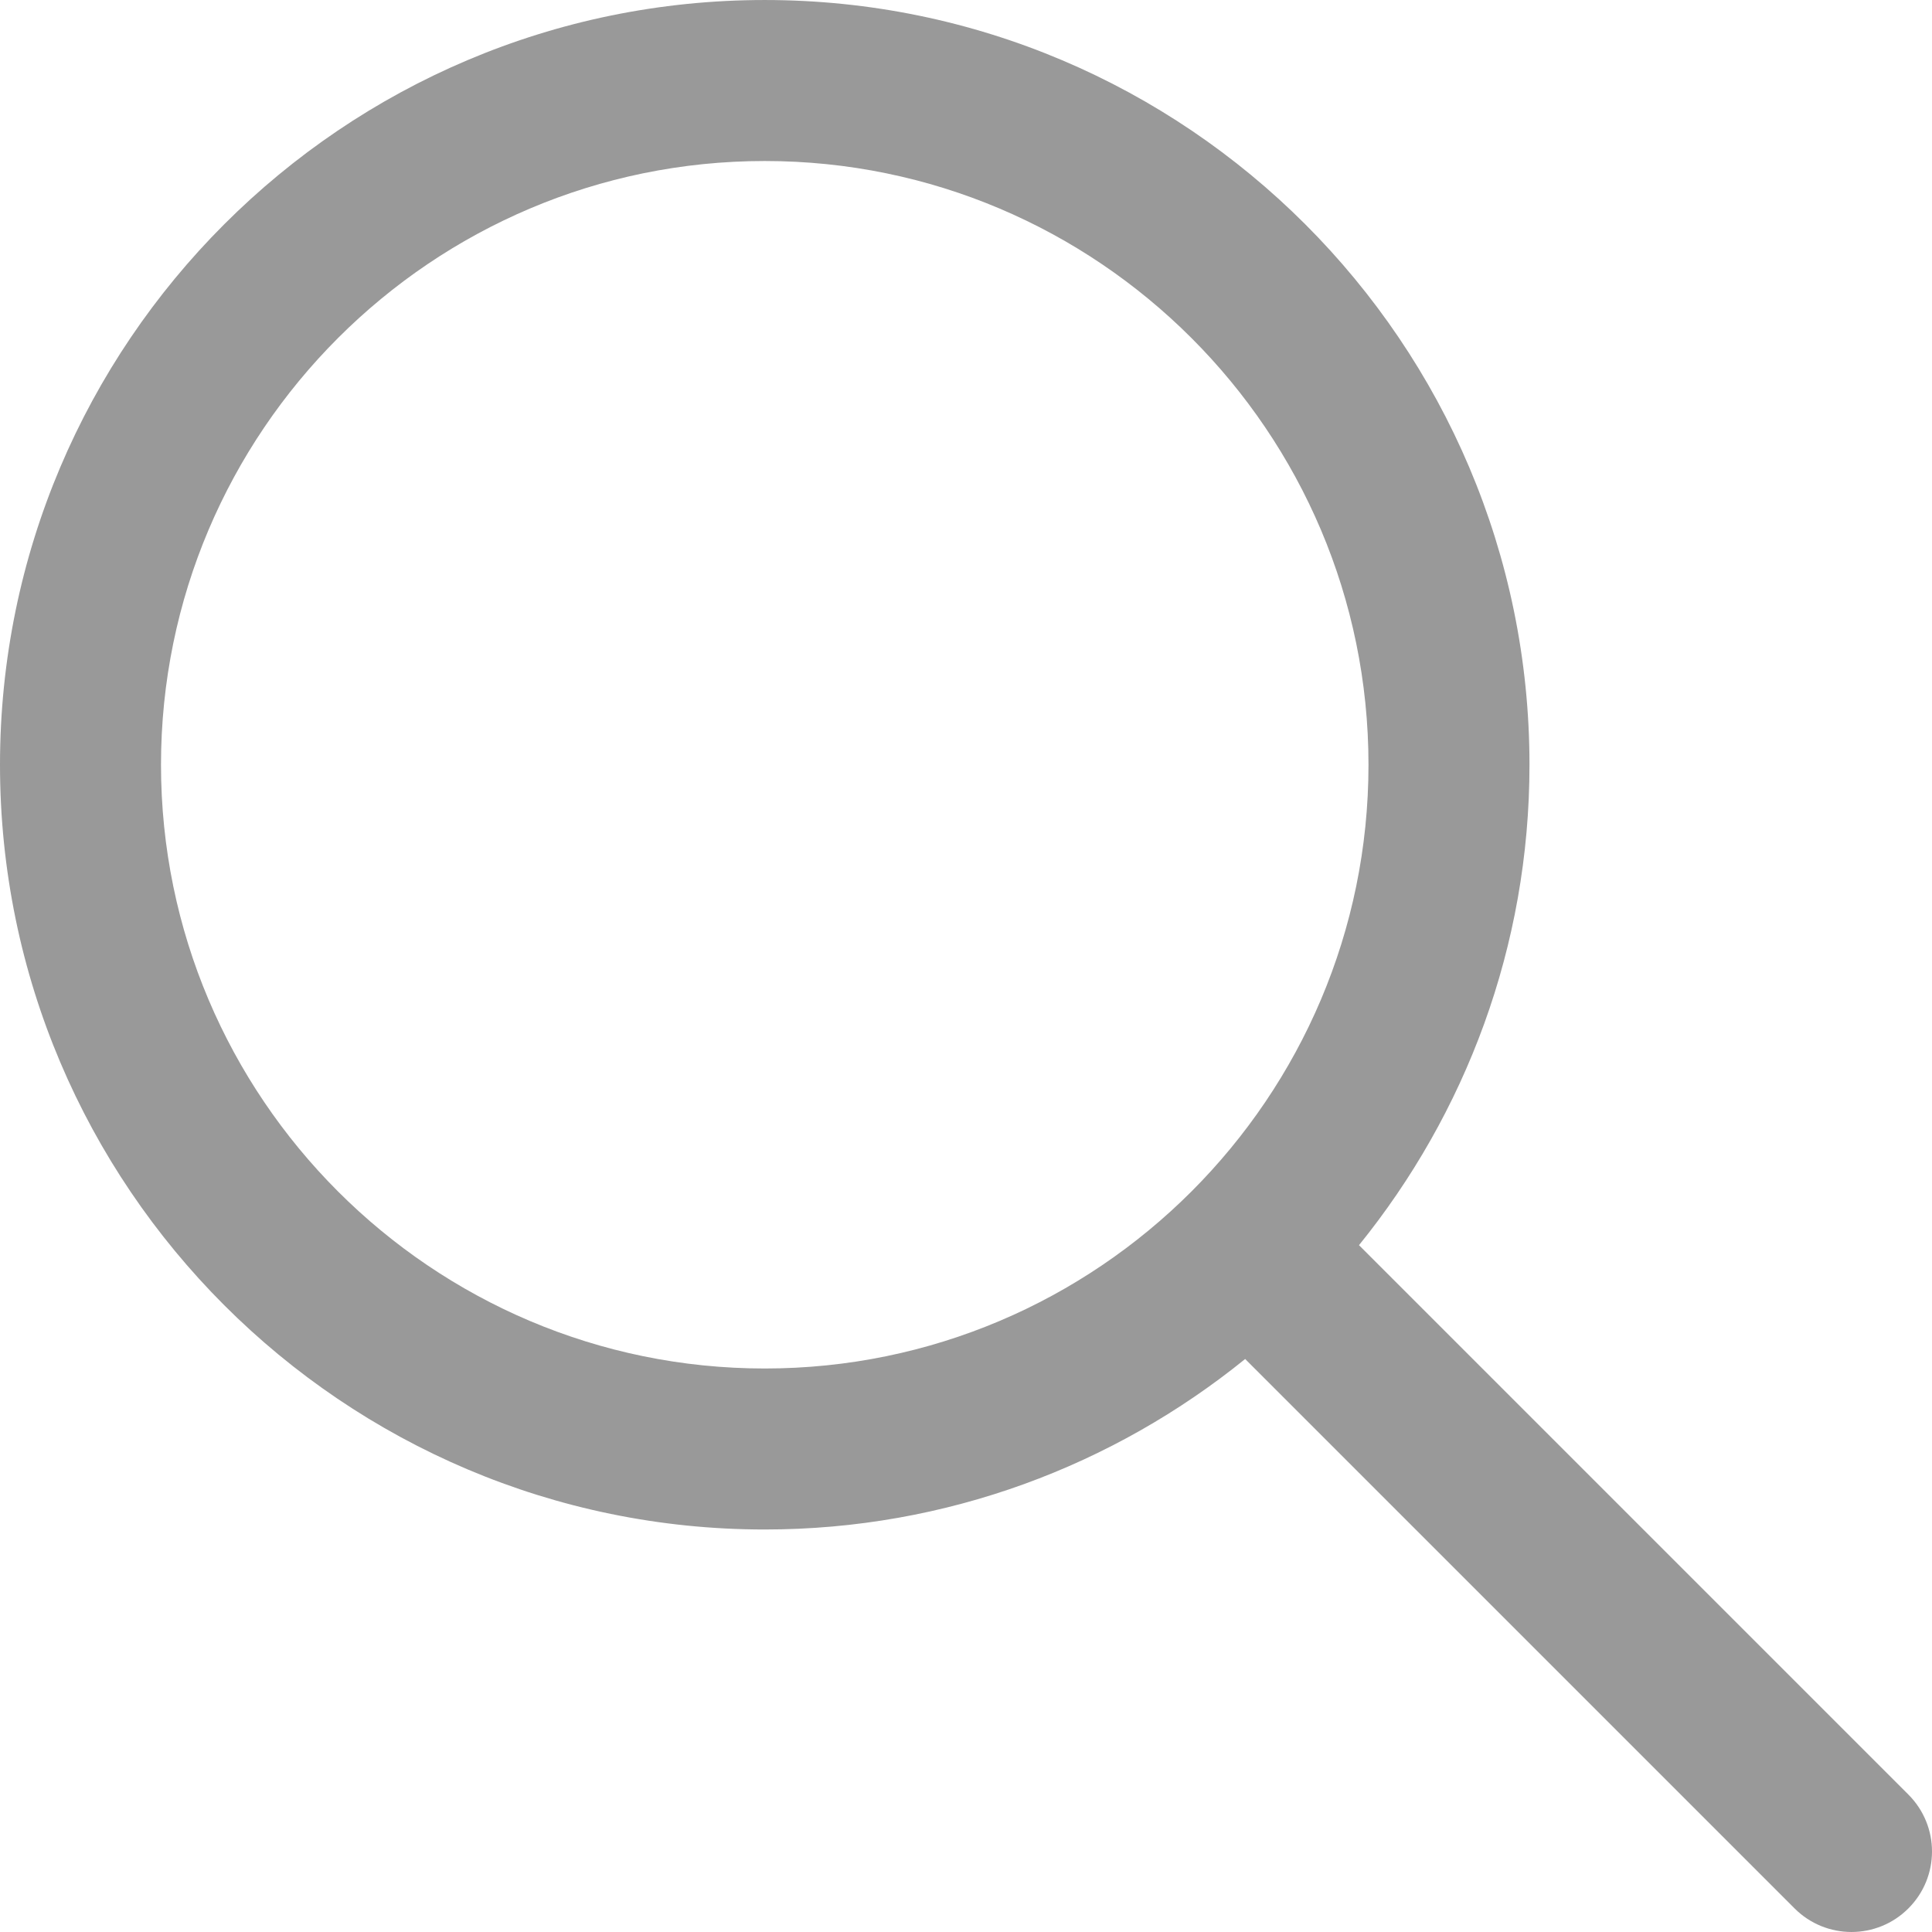
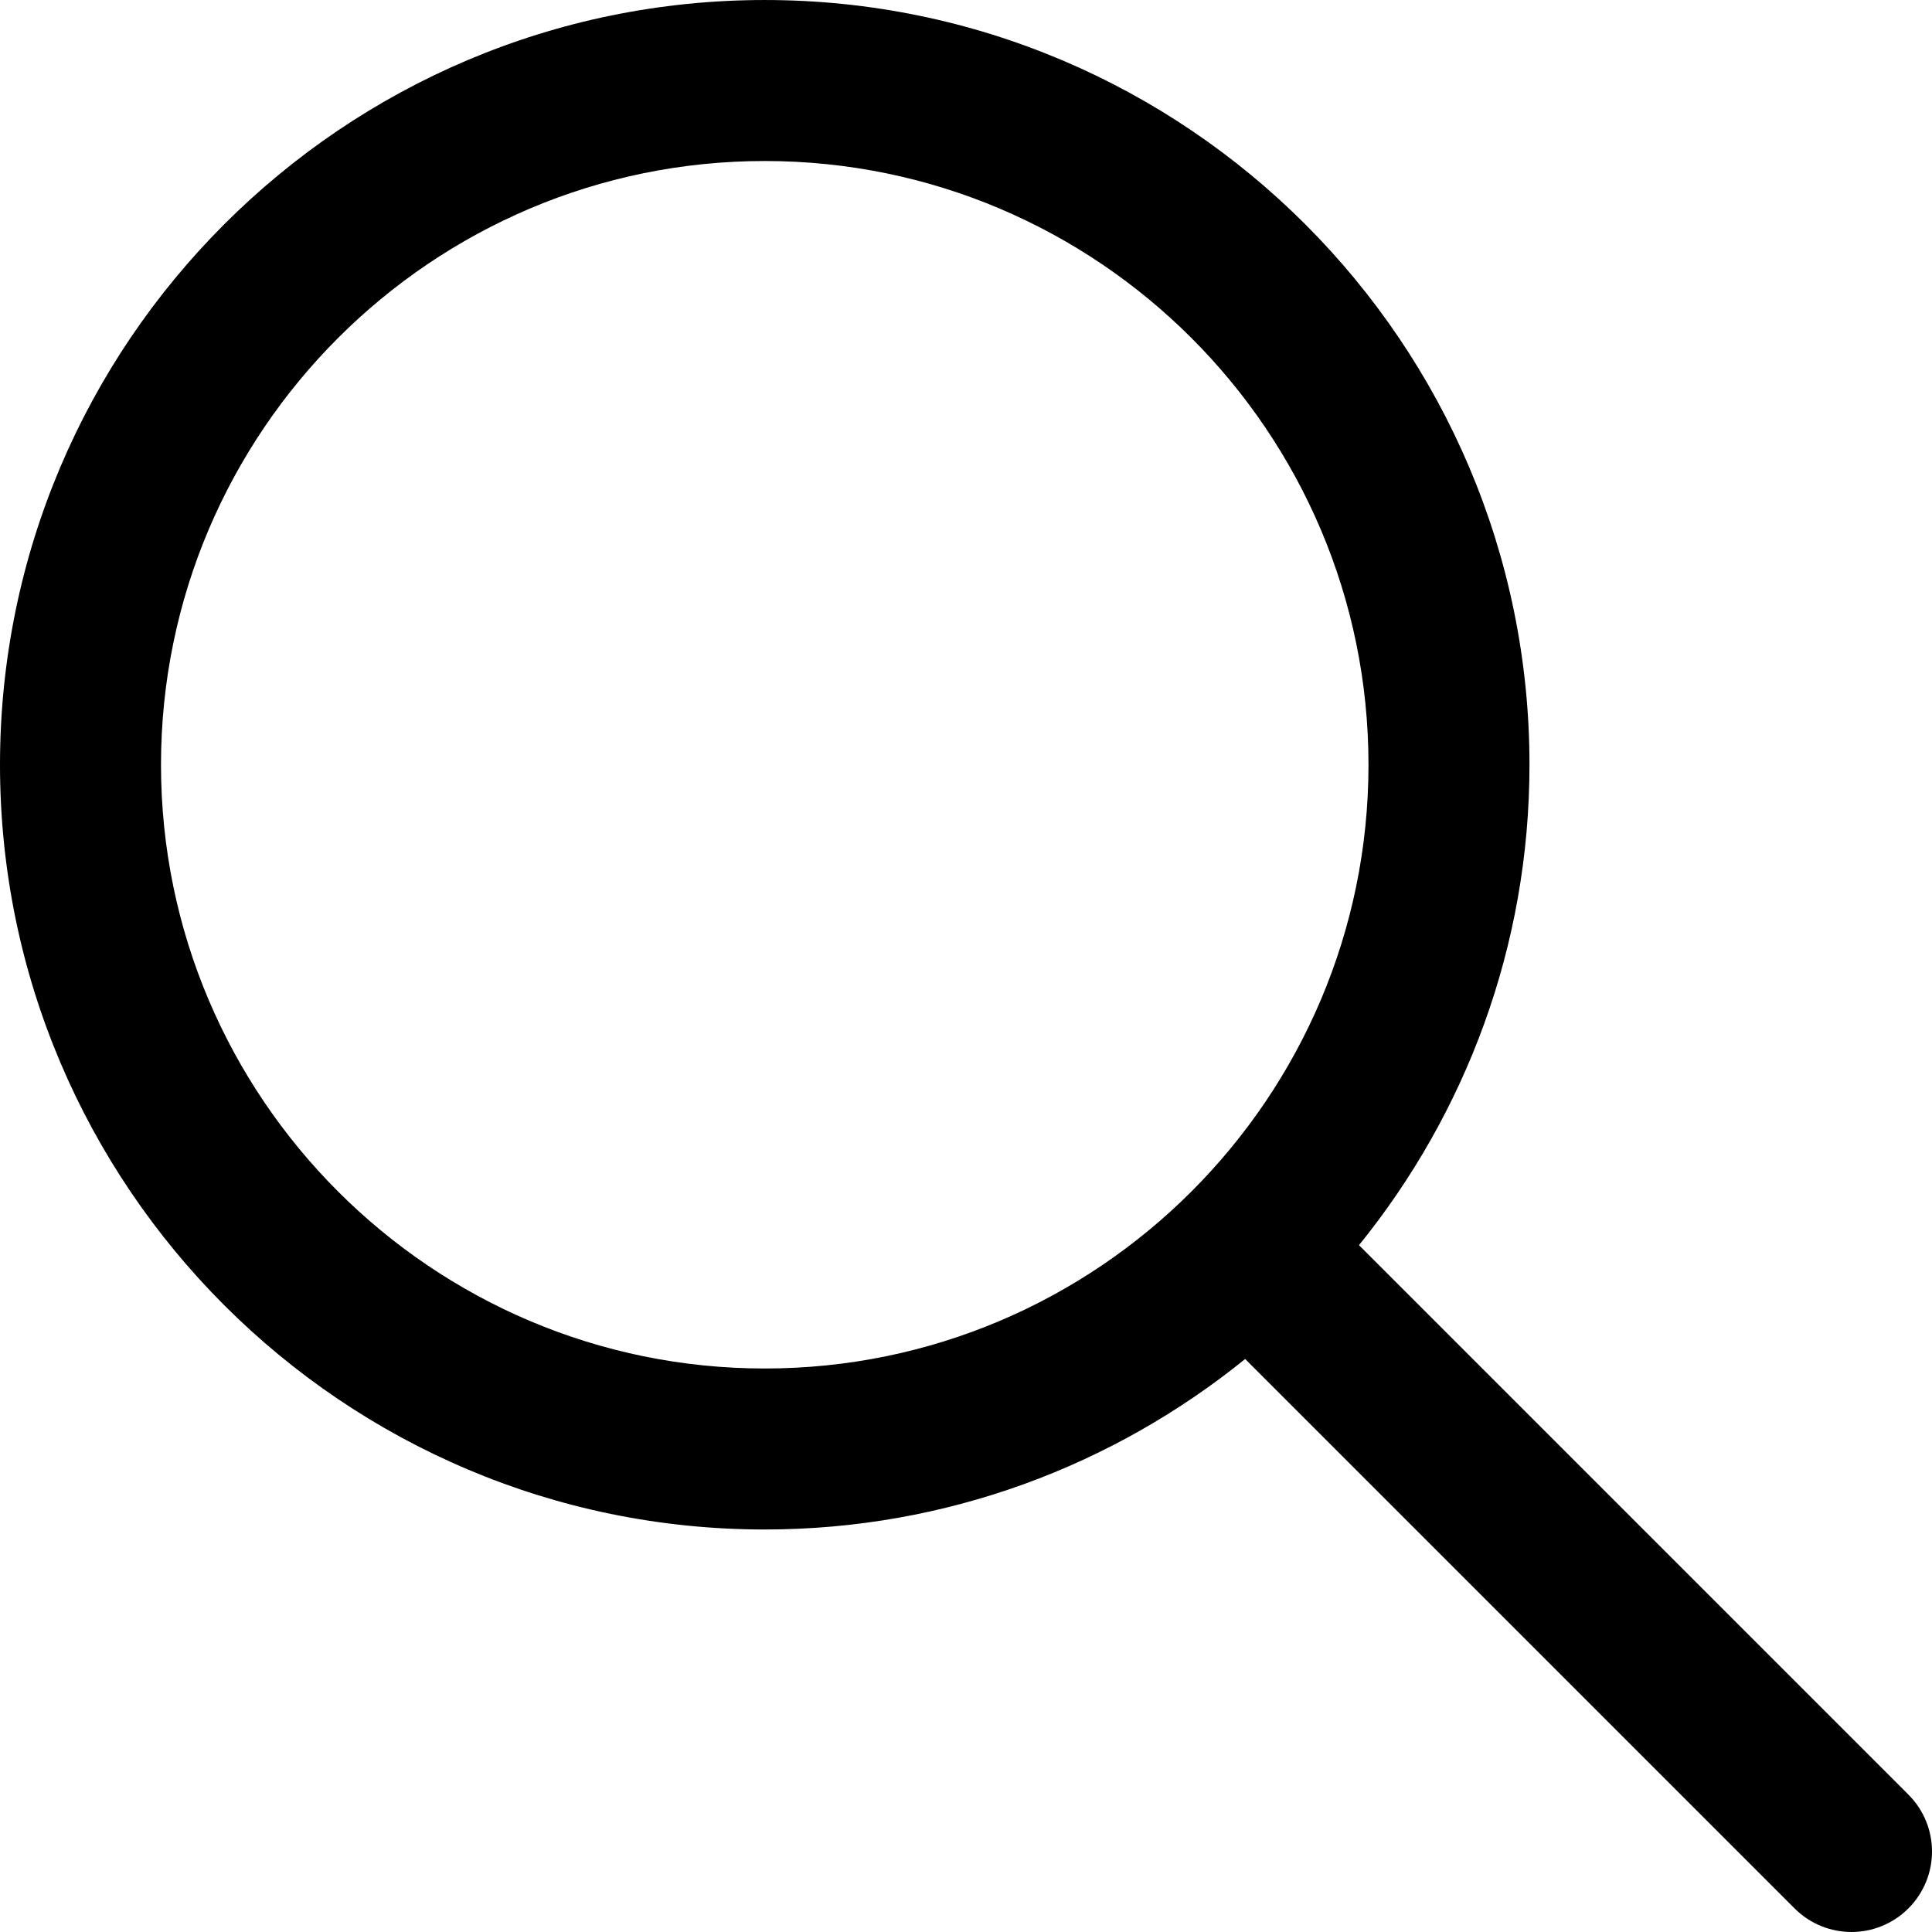
<svg xmlns="http://www.w3.org/2000/svg" version="1.1" id="Capa_1" x="0px" y="0px" viewBox="0 0 512.005 512.005" style="enable-background:new 0 0 512.005 512.005;" xml:space="preserve">
  <g>
    <g>
-       <path fill="#999" d="M505.749,475.587l-145.6-145.6c28.203-34.837,45.184-79.104,45.184-127.317c0-111.744-90.923-202.667-202.667-202.667    S0,90.925,0,202.669s90.923,202.667,202.667,202.667c48.213,0,92.48-16.981,127.317-45.184l145.6,145.6    c4.16,4.16,9.621,6.251,15.083,6.251s10.923-2.091,15.083-6.251C514.091,497.411,514.091,483.928,505.749,475.587z     M202.667,362.669c-88.235,0-160-71.765-160-160s71.765-160,160-160s160,71.765,160,160S290.901,362.669,202.667,362.669z" />
+       <path fill="{color}" d="M505.749,475.587l-145.6-145.6c28.203-34.837,45.184-79.104,45.184-127.317c0-111.744-90.923-202.667-202.667-202.667    S0,90.925,0,202.669s90.923,202.667,202.667,202.667c48.213,0,92.48-16.981,127.317-45.184l145.6,145.6    c4.16,4.16,9.621,6.251,15.083,6.251s10.923-2.091,15.083-6.251C514.091,497.411,514.091,483.928,505.749,475.587z     M202.667,362.669c-88.235,0-160-71.765-160-160s71.765-160,160-160s160,71.765,160,160S290.901,362.669,202.667,362.669z" />
    </g>
  </g>
</svg>
